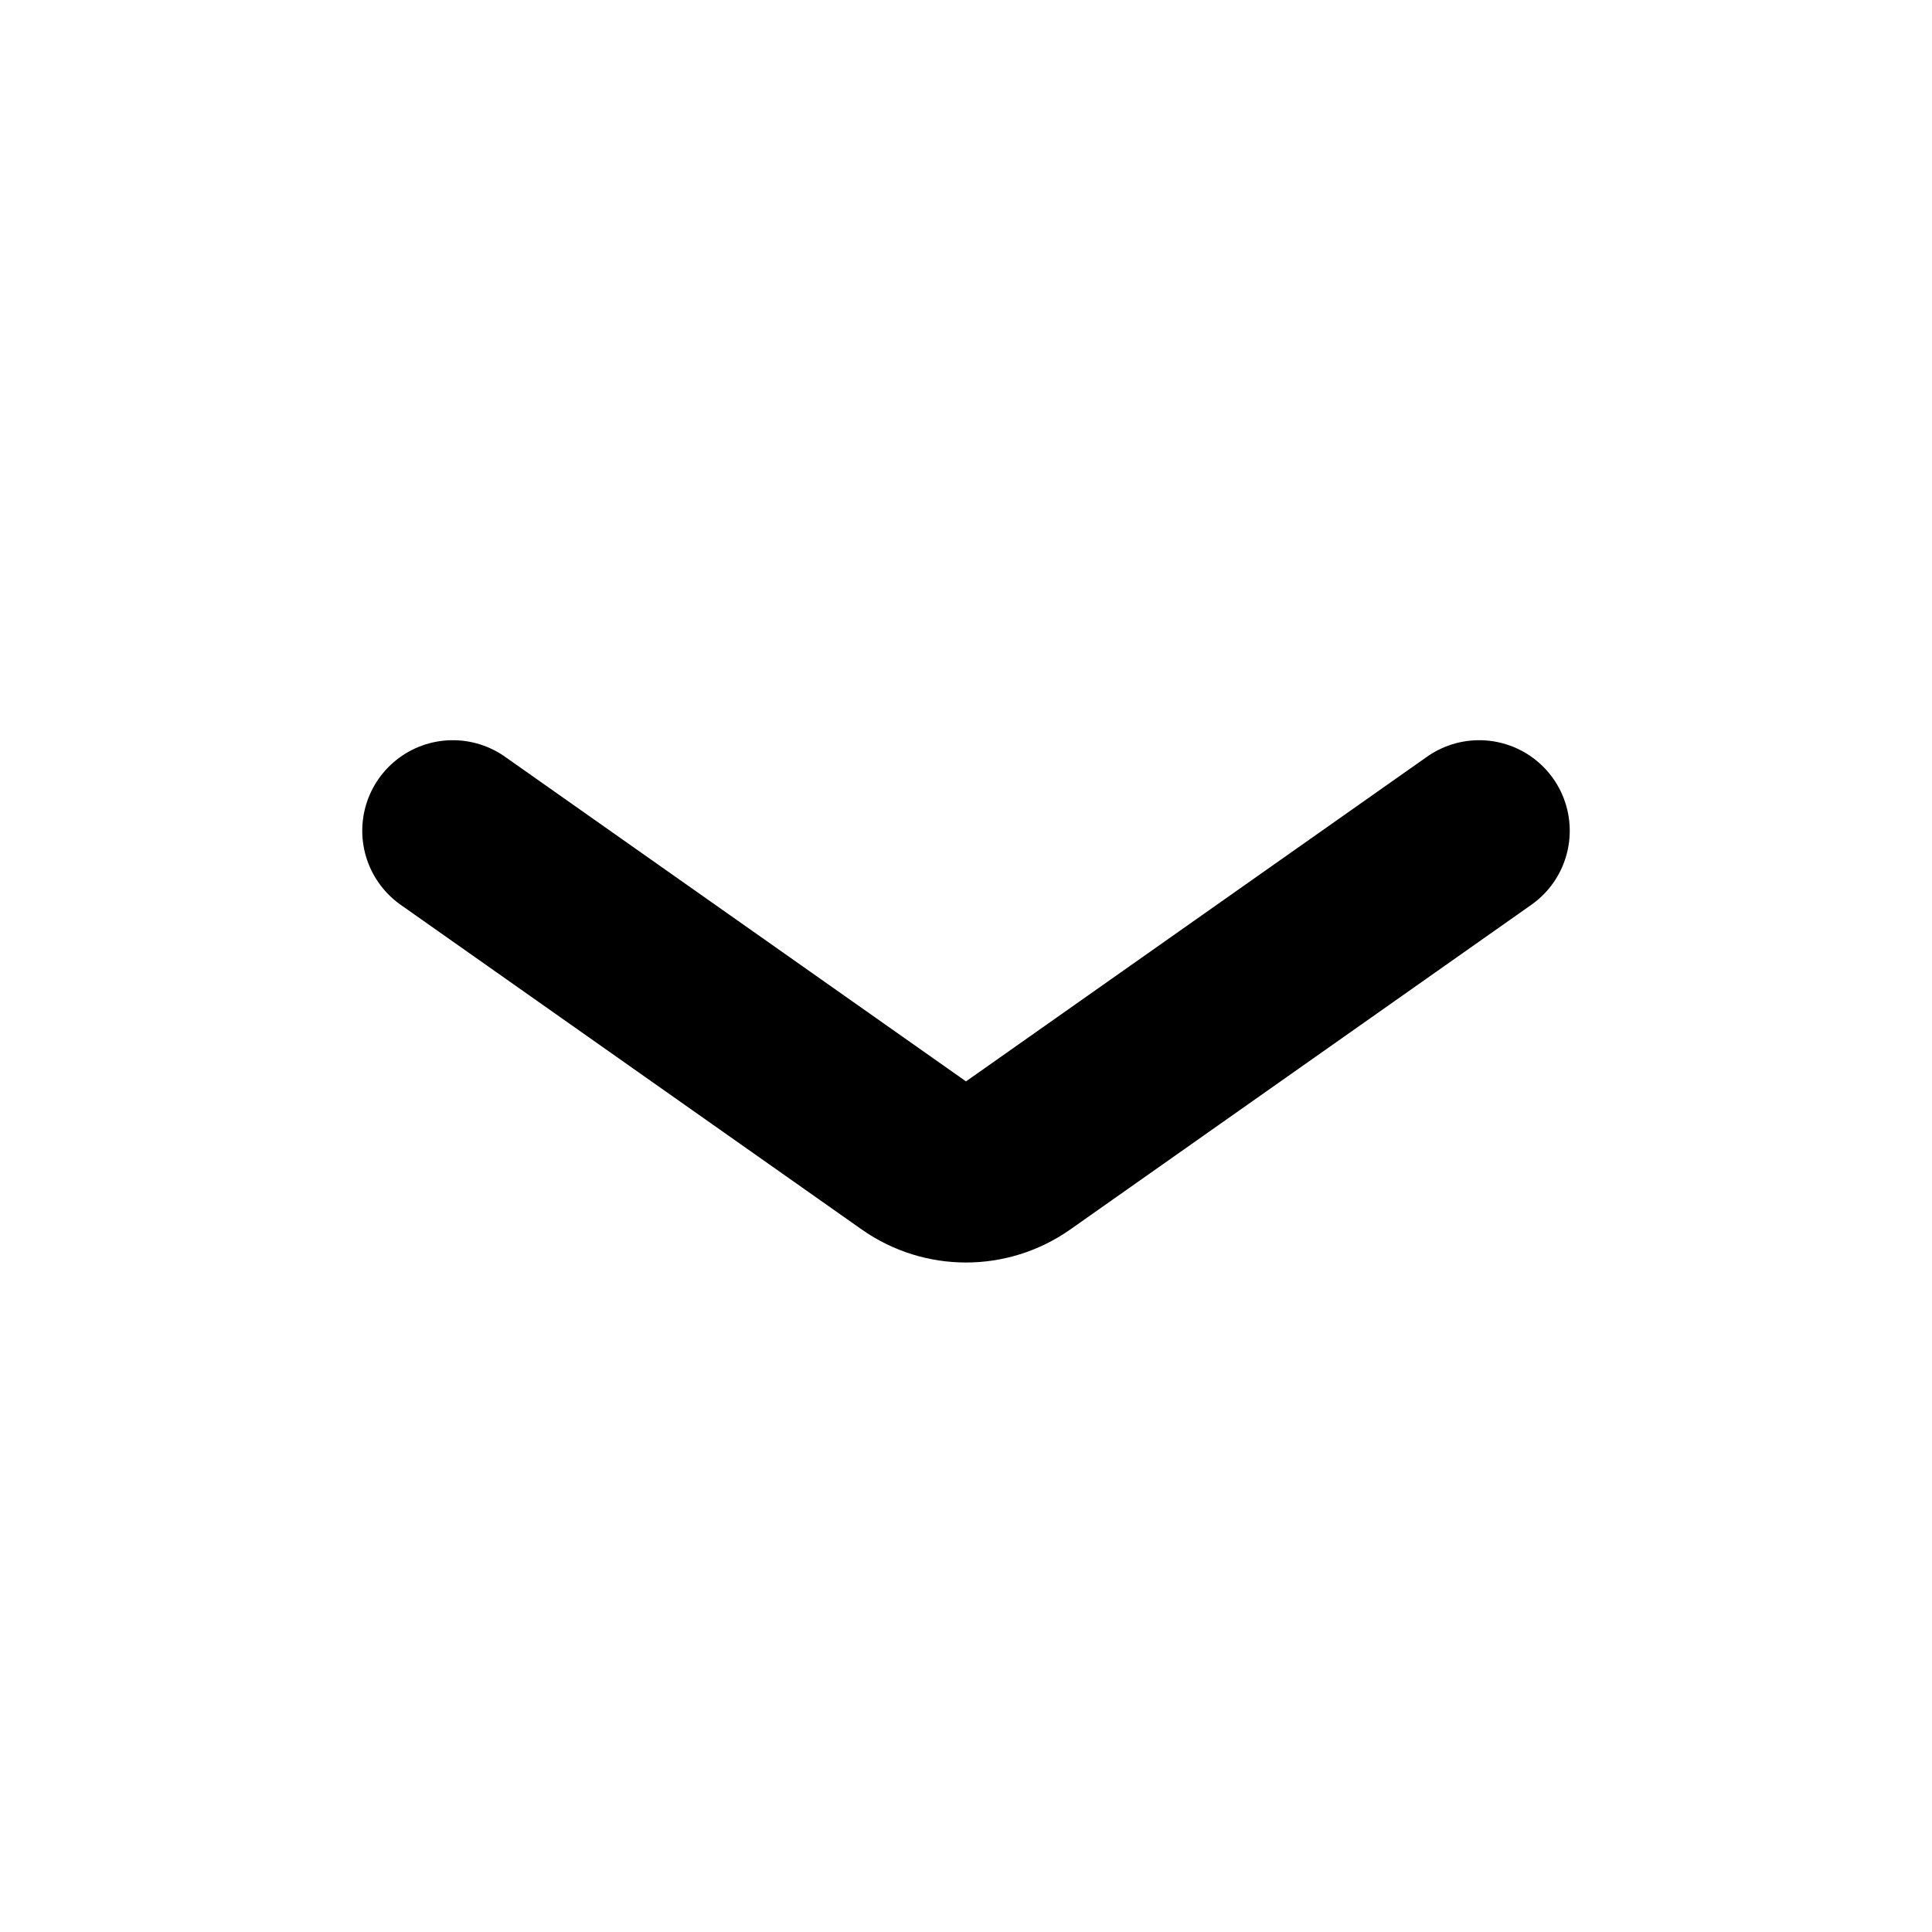
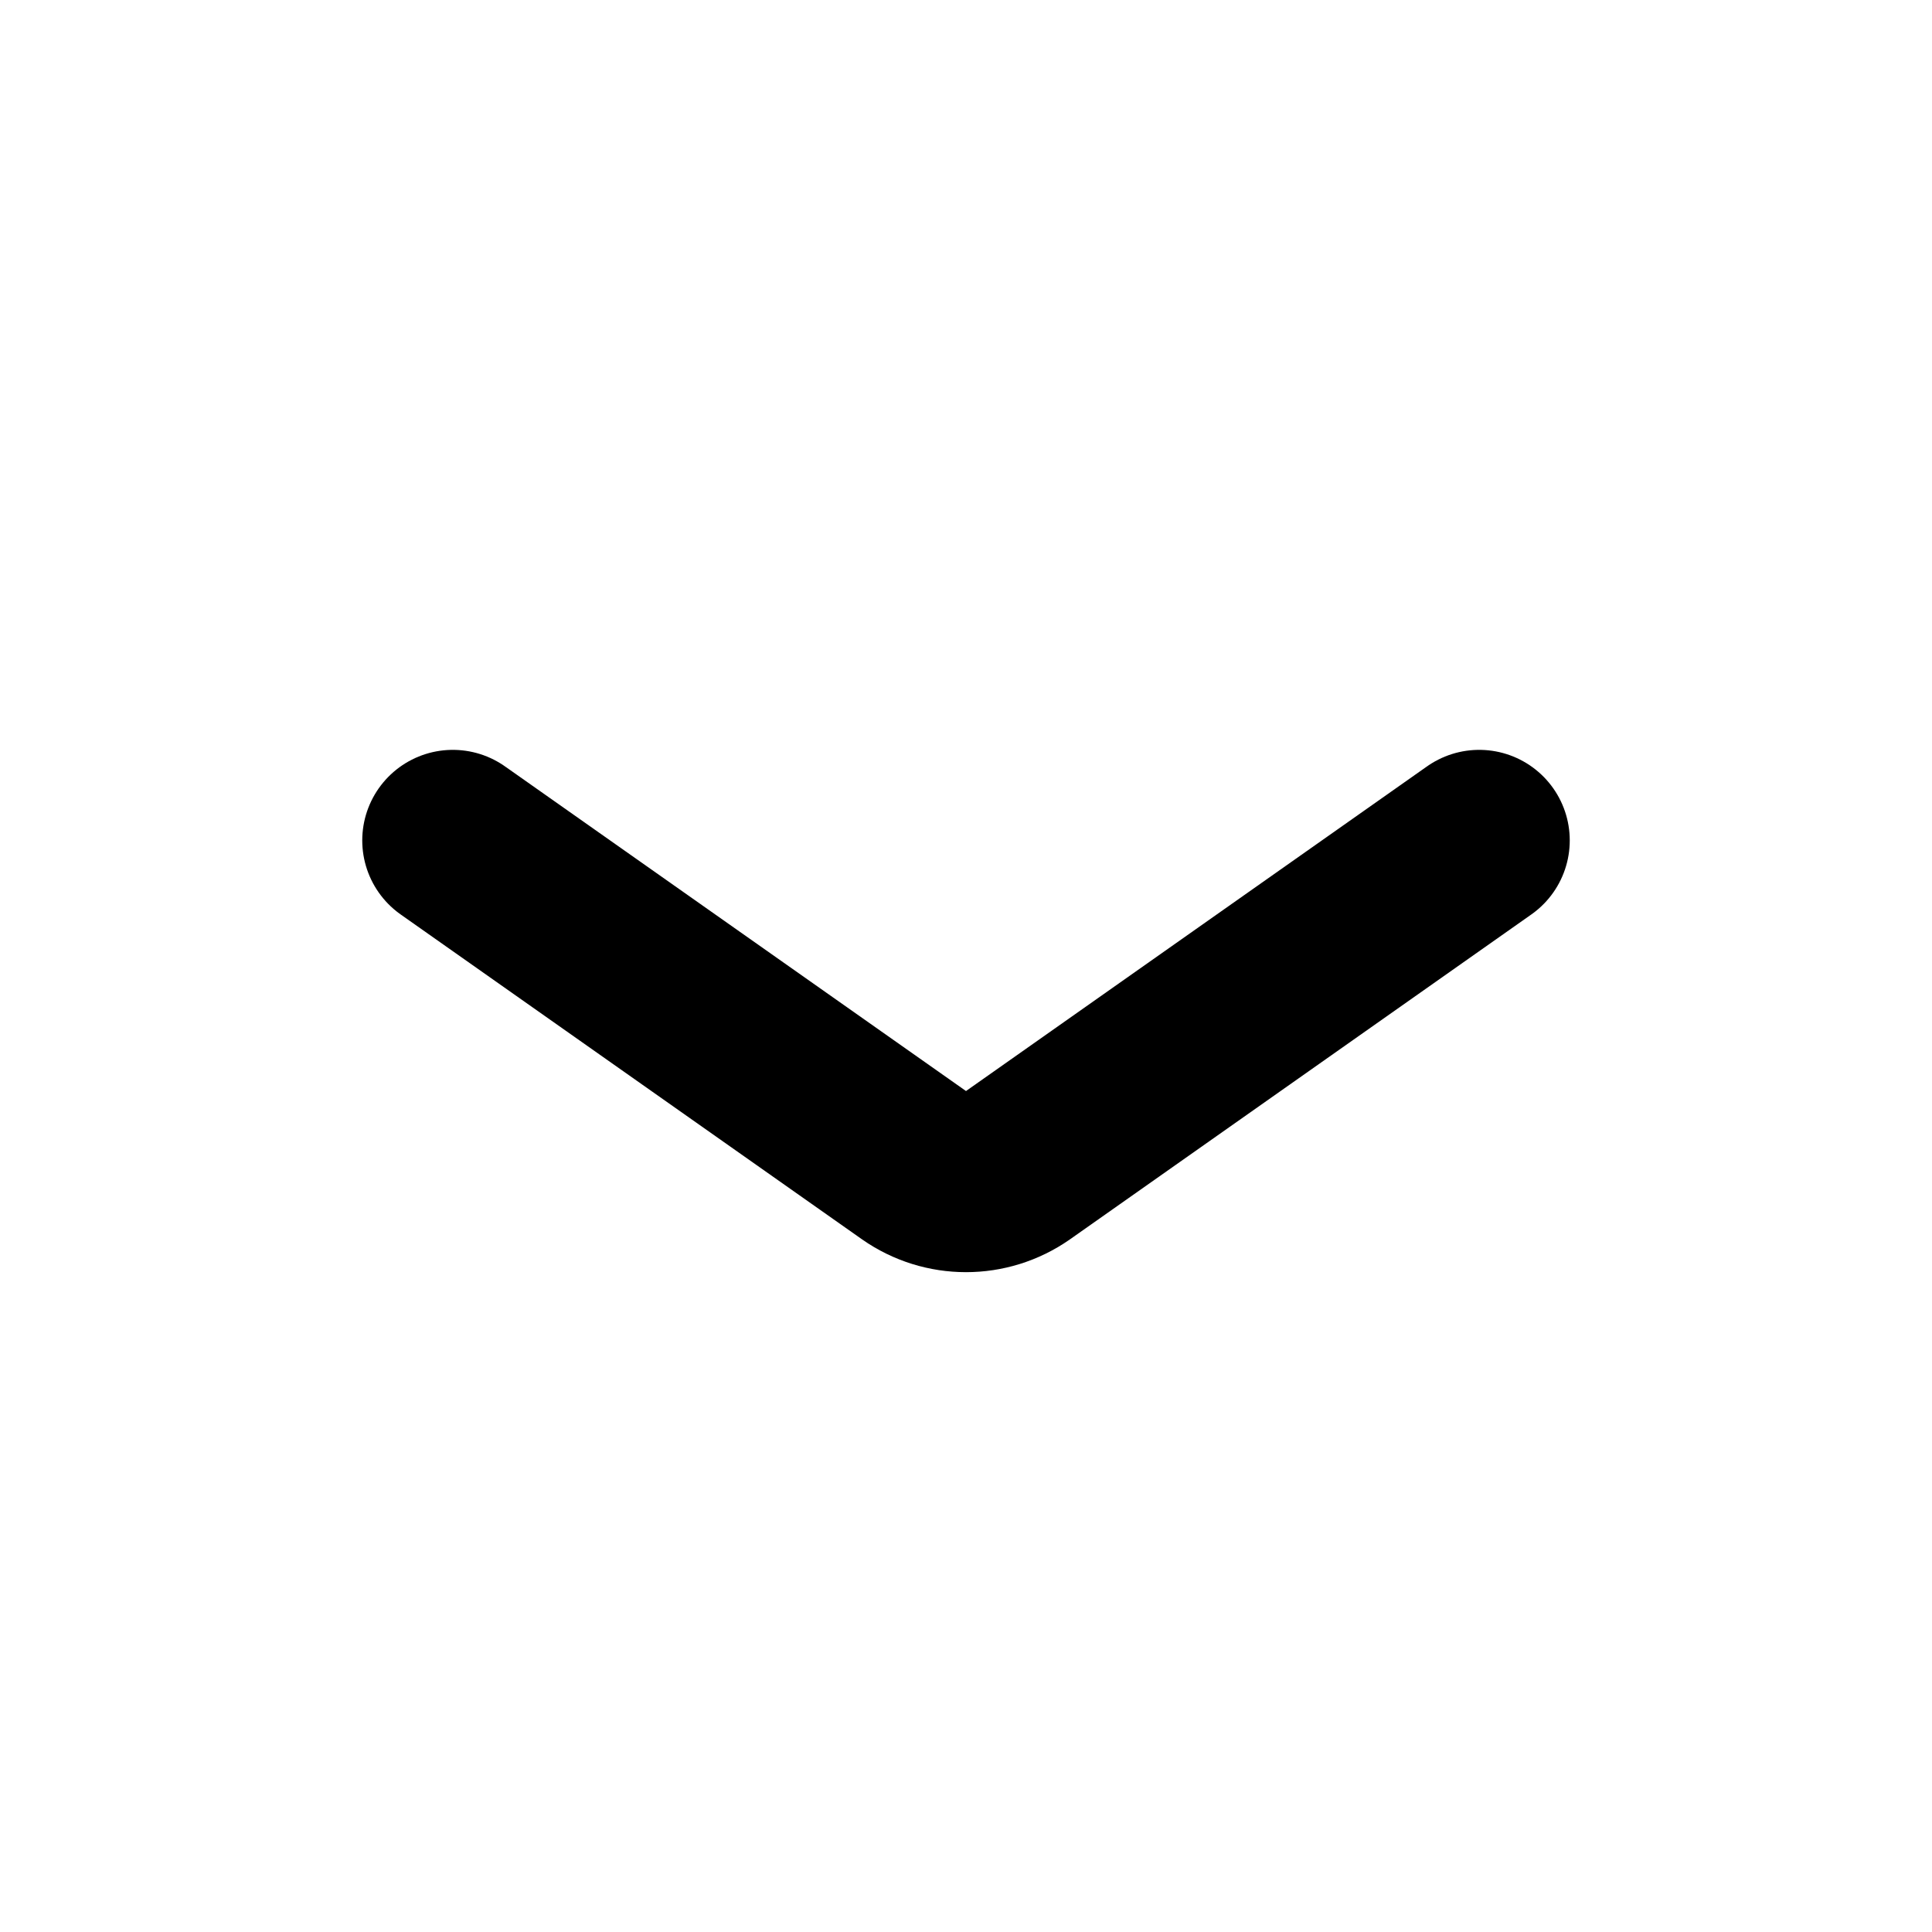
<svg xmlns="http://www.w3.org/2000/svg" viewBox="0 0 16 16" fill="none" stroke="currentColor" stroke-width="1.5" stroke-linecap="round" stroke-linejoin="round">
-   <path d="M3.75 6.88L7.57 9.57A0.75 0.75 0 0 0 8.43 9.57L12.25 6.88" />
+   <path d="M3.75 6.96L7.57 9.65A0.75 0.75 0 0 0 8.43 9.65L12.25 6.96" />
</svg>
